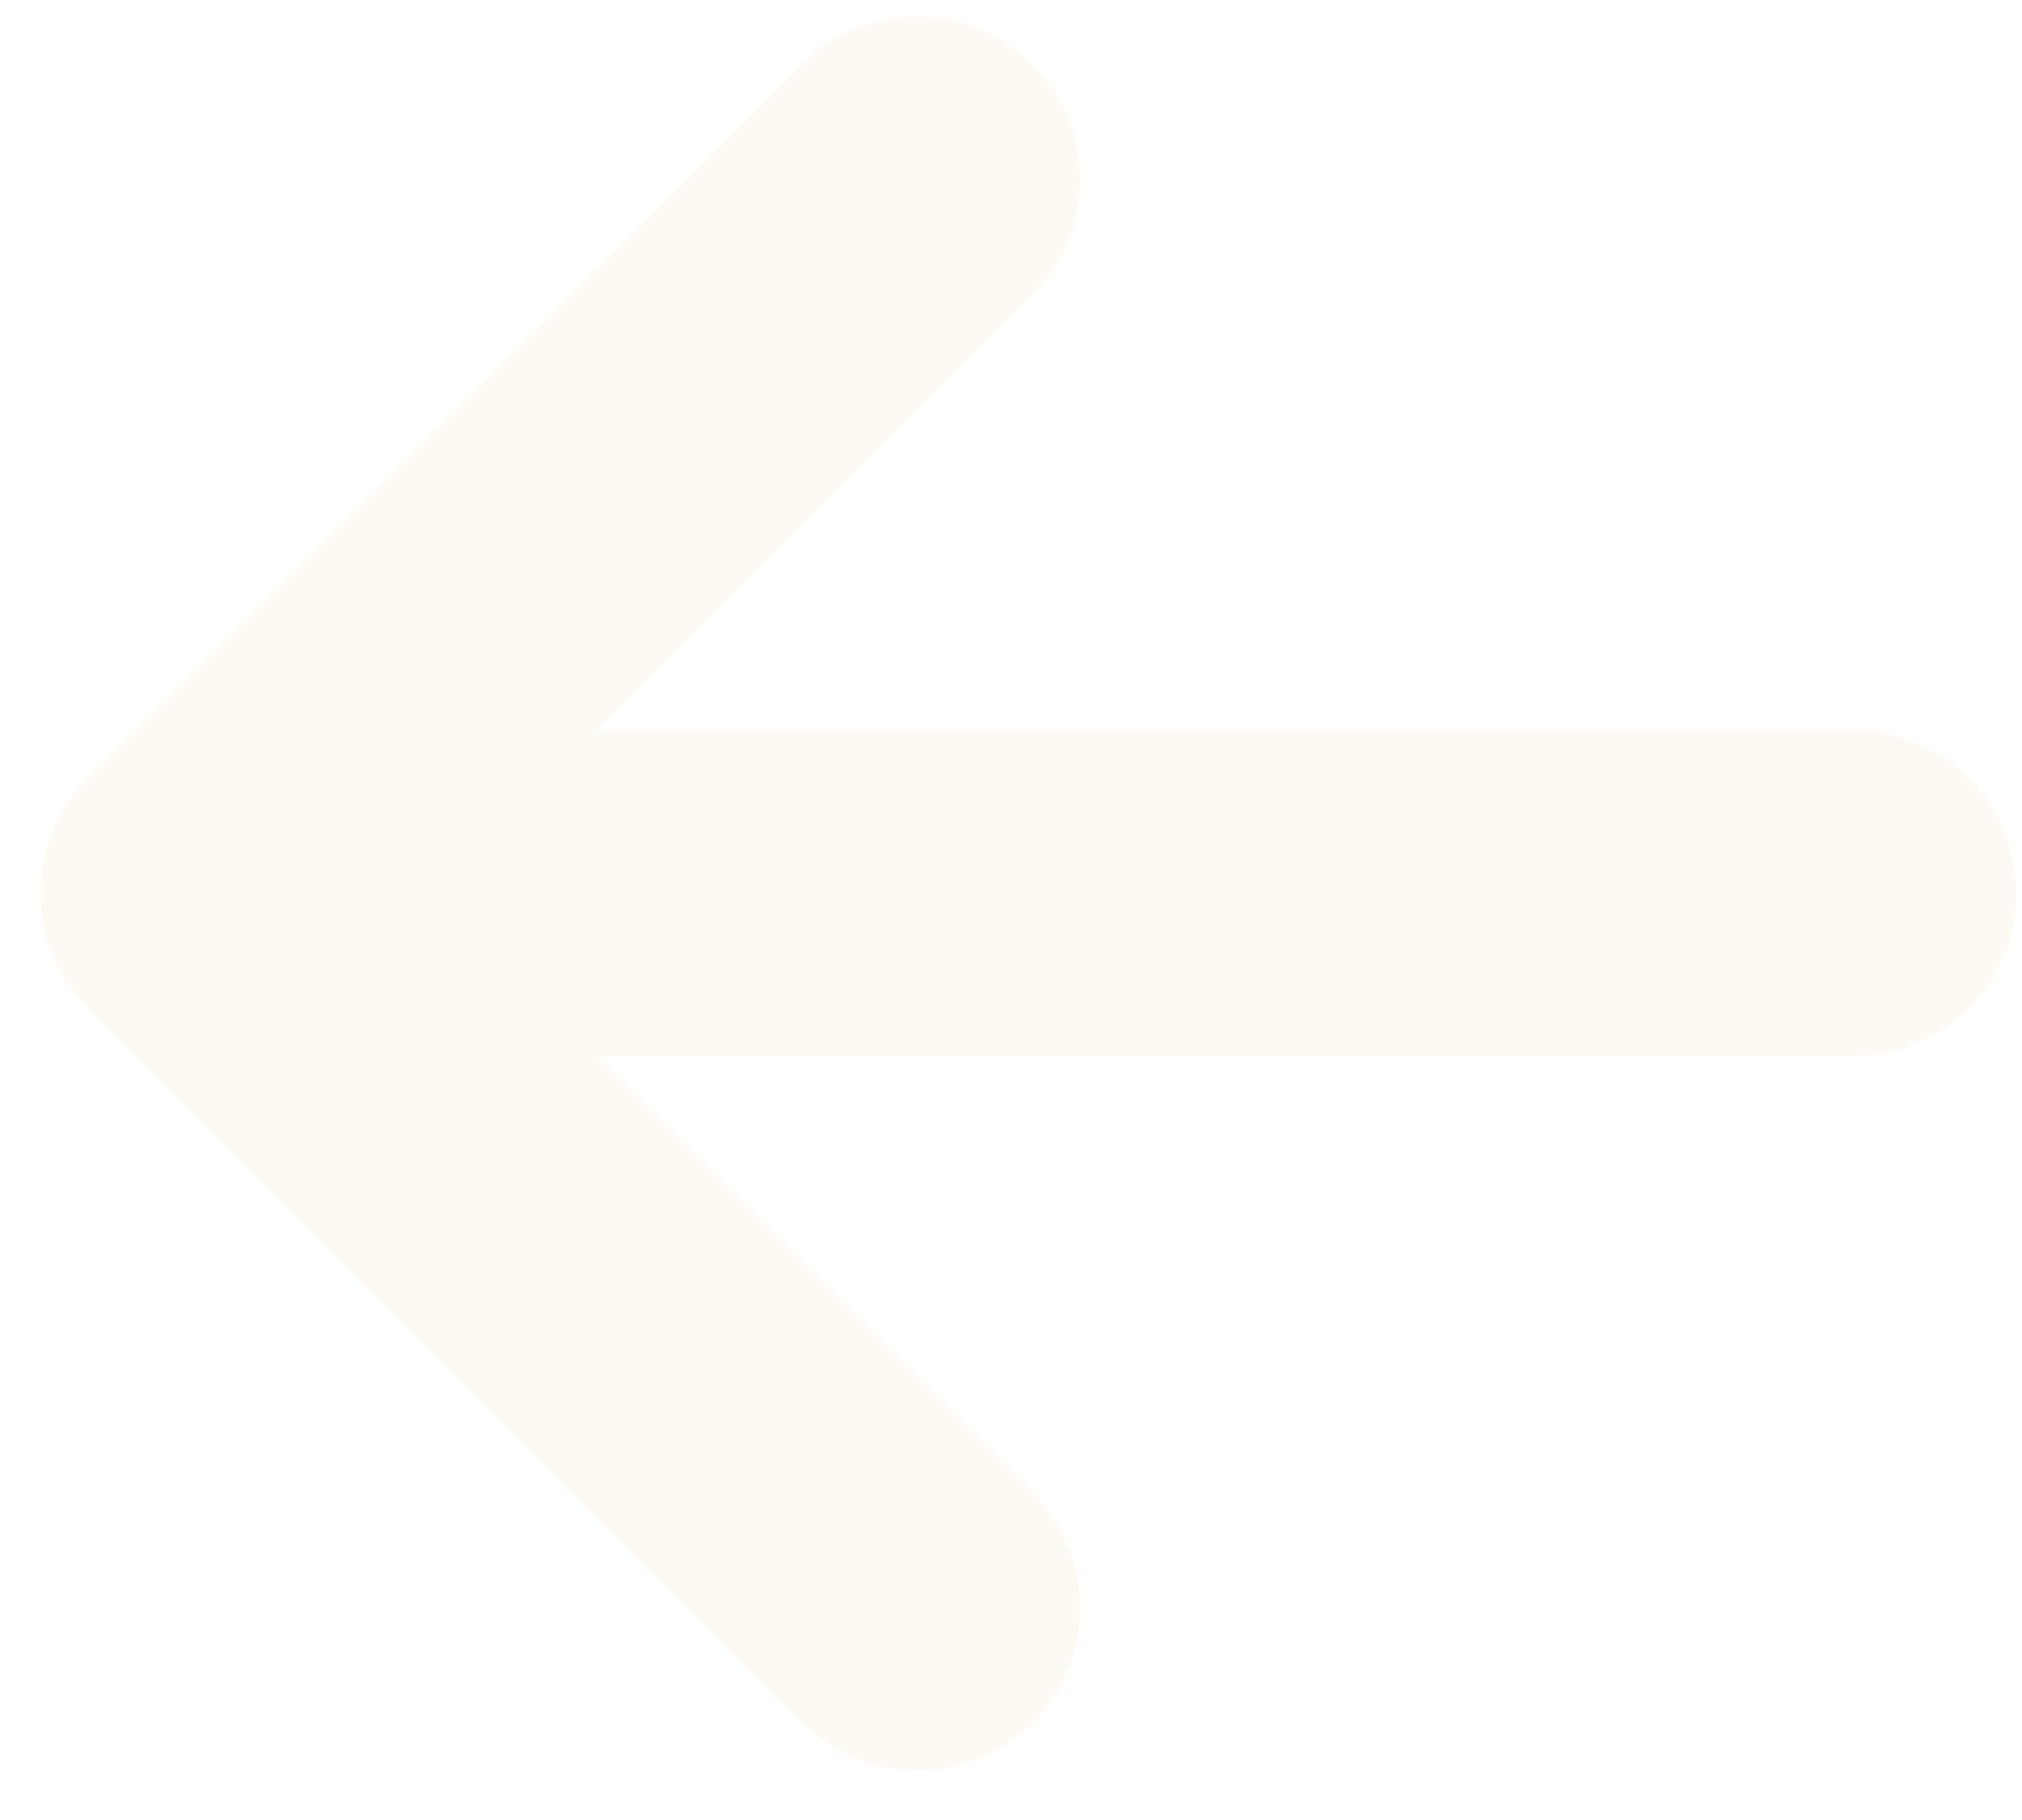
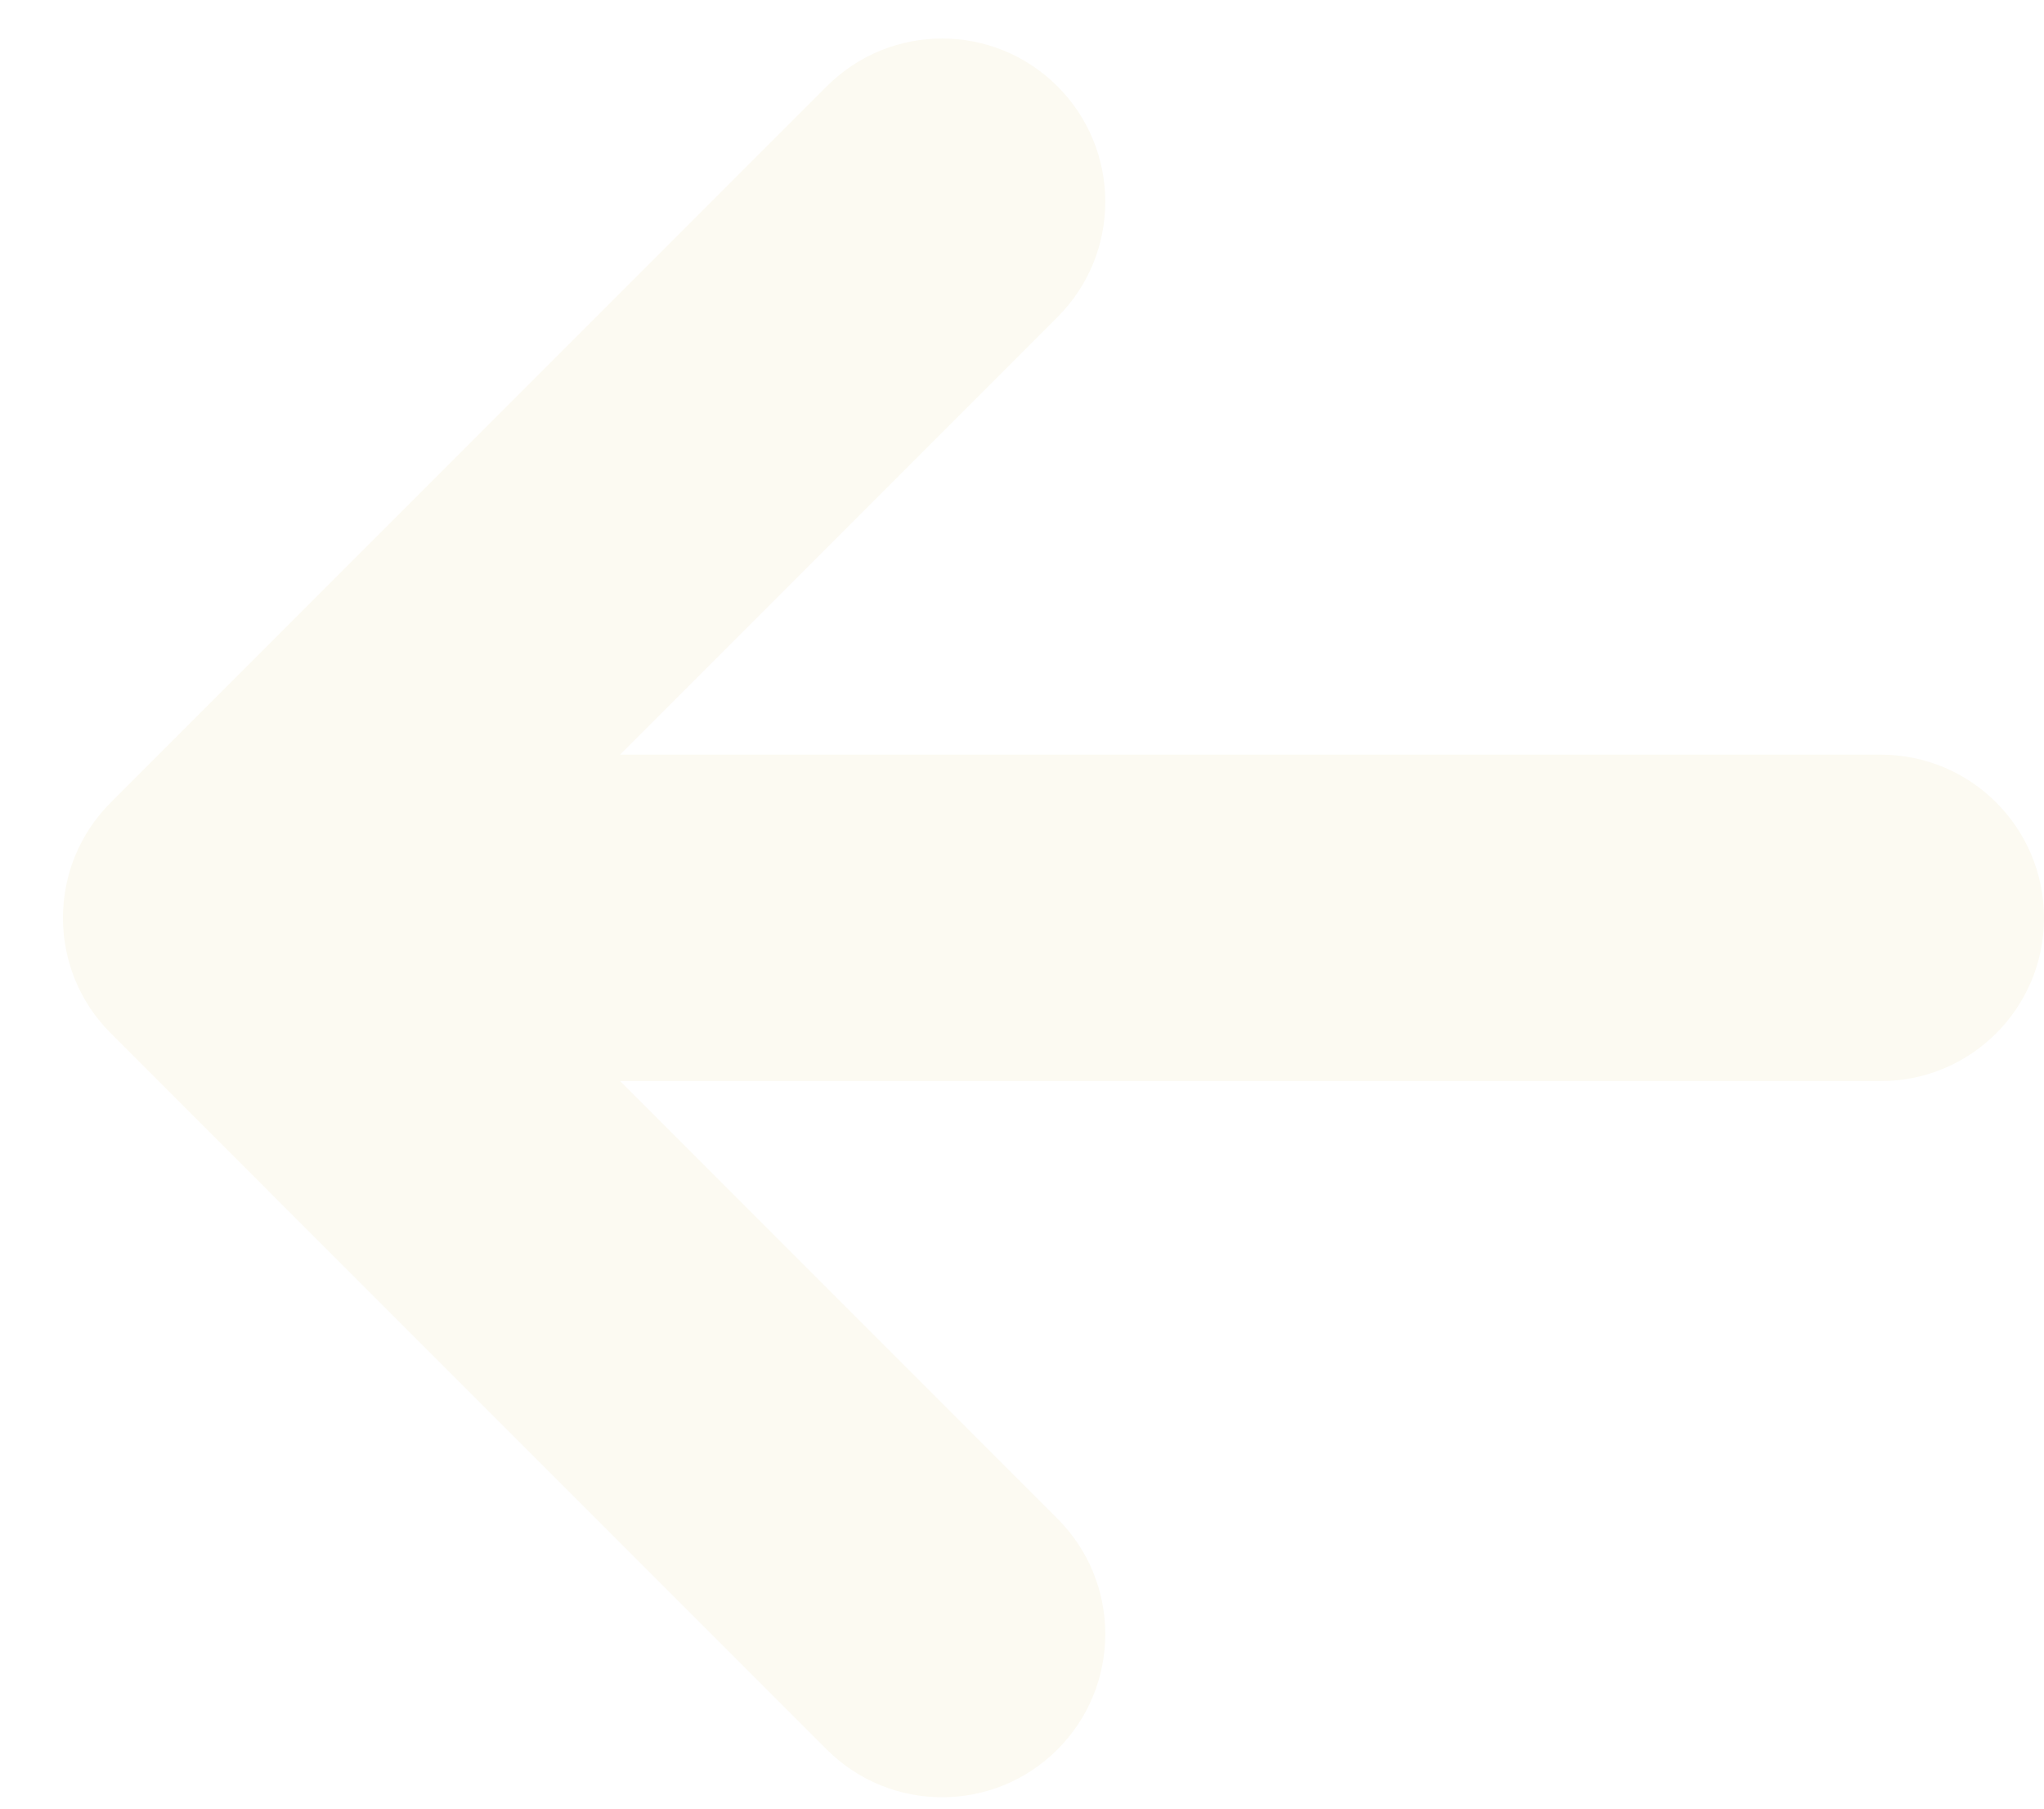
- <svg xmlns="http://www.w3.org/2000/svg" width="40" height="36" viewBox="0 0 40 36" fill="none">
-   <path fill-rule="evenodd" clip-rule="evenodd" d="M1.744 19.949L15.871 34.077C17.129 35.334 19.168 35.334 20.425 34.077C21.682 32.819 21.682 30.78 20.425 29.523L11.794 20.892L36.671 20.892C38.449 20.892 39.891 19.451 39.891 17.672C39.891 15.894 38.449 14.453 36.671 14.453L11.794 14.453L20.425 5.822C21.682 4.564 21.682 2.526 20.425 1.268C19.168 0.011 17.129 0.011 15.871 1.268L1.744 15.396C0.486 16.653 0.486 18.692 1.744 19.949Z" fill="#FCFAF2" />
+ <svg xmlns="http://www.w3.org/2000/svg" width="26" height="23" viewBox="0 0 26 23" fill="none">
+   <path fill-rule="evenodd" clip-rule="evenodd" d="M1.409 13.14L10.516 22.248C11.327 23.058 12.641 23.058 13.451 22.248C14.262 21.437 14.262 20.123 13.451 19.312L7.888 13.748L23.924 13.748C25.071 13.748 26 12.819 26 11.673C26 10.526 25.071 9.597 23.924 9.597L7.888 9.597L13.451 4.033C14.262 3.223 14.262 1.908 13.451 1.098C12.641 0.287 11.327 0.287 10.516 1.098L1.409 10.205C0.598 11.015 0.598 12.33 1.409 13.14Z" fill="#FCFAF2" />
</svg>
